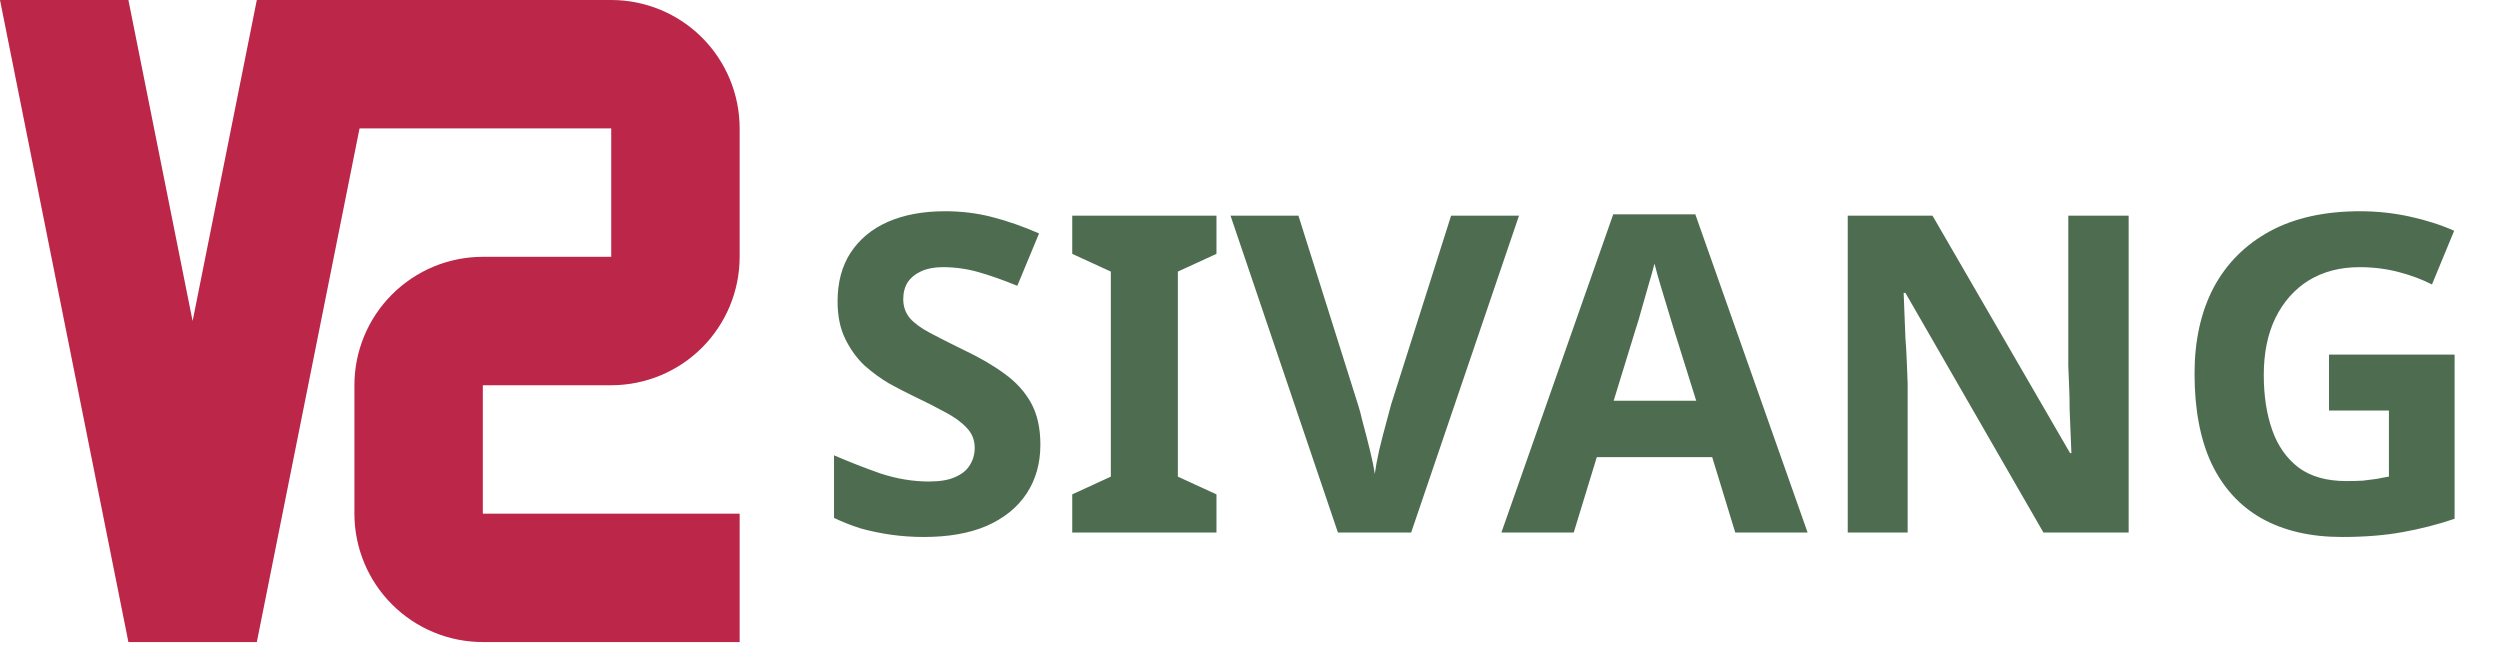
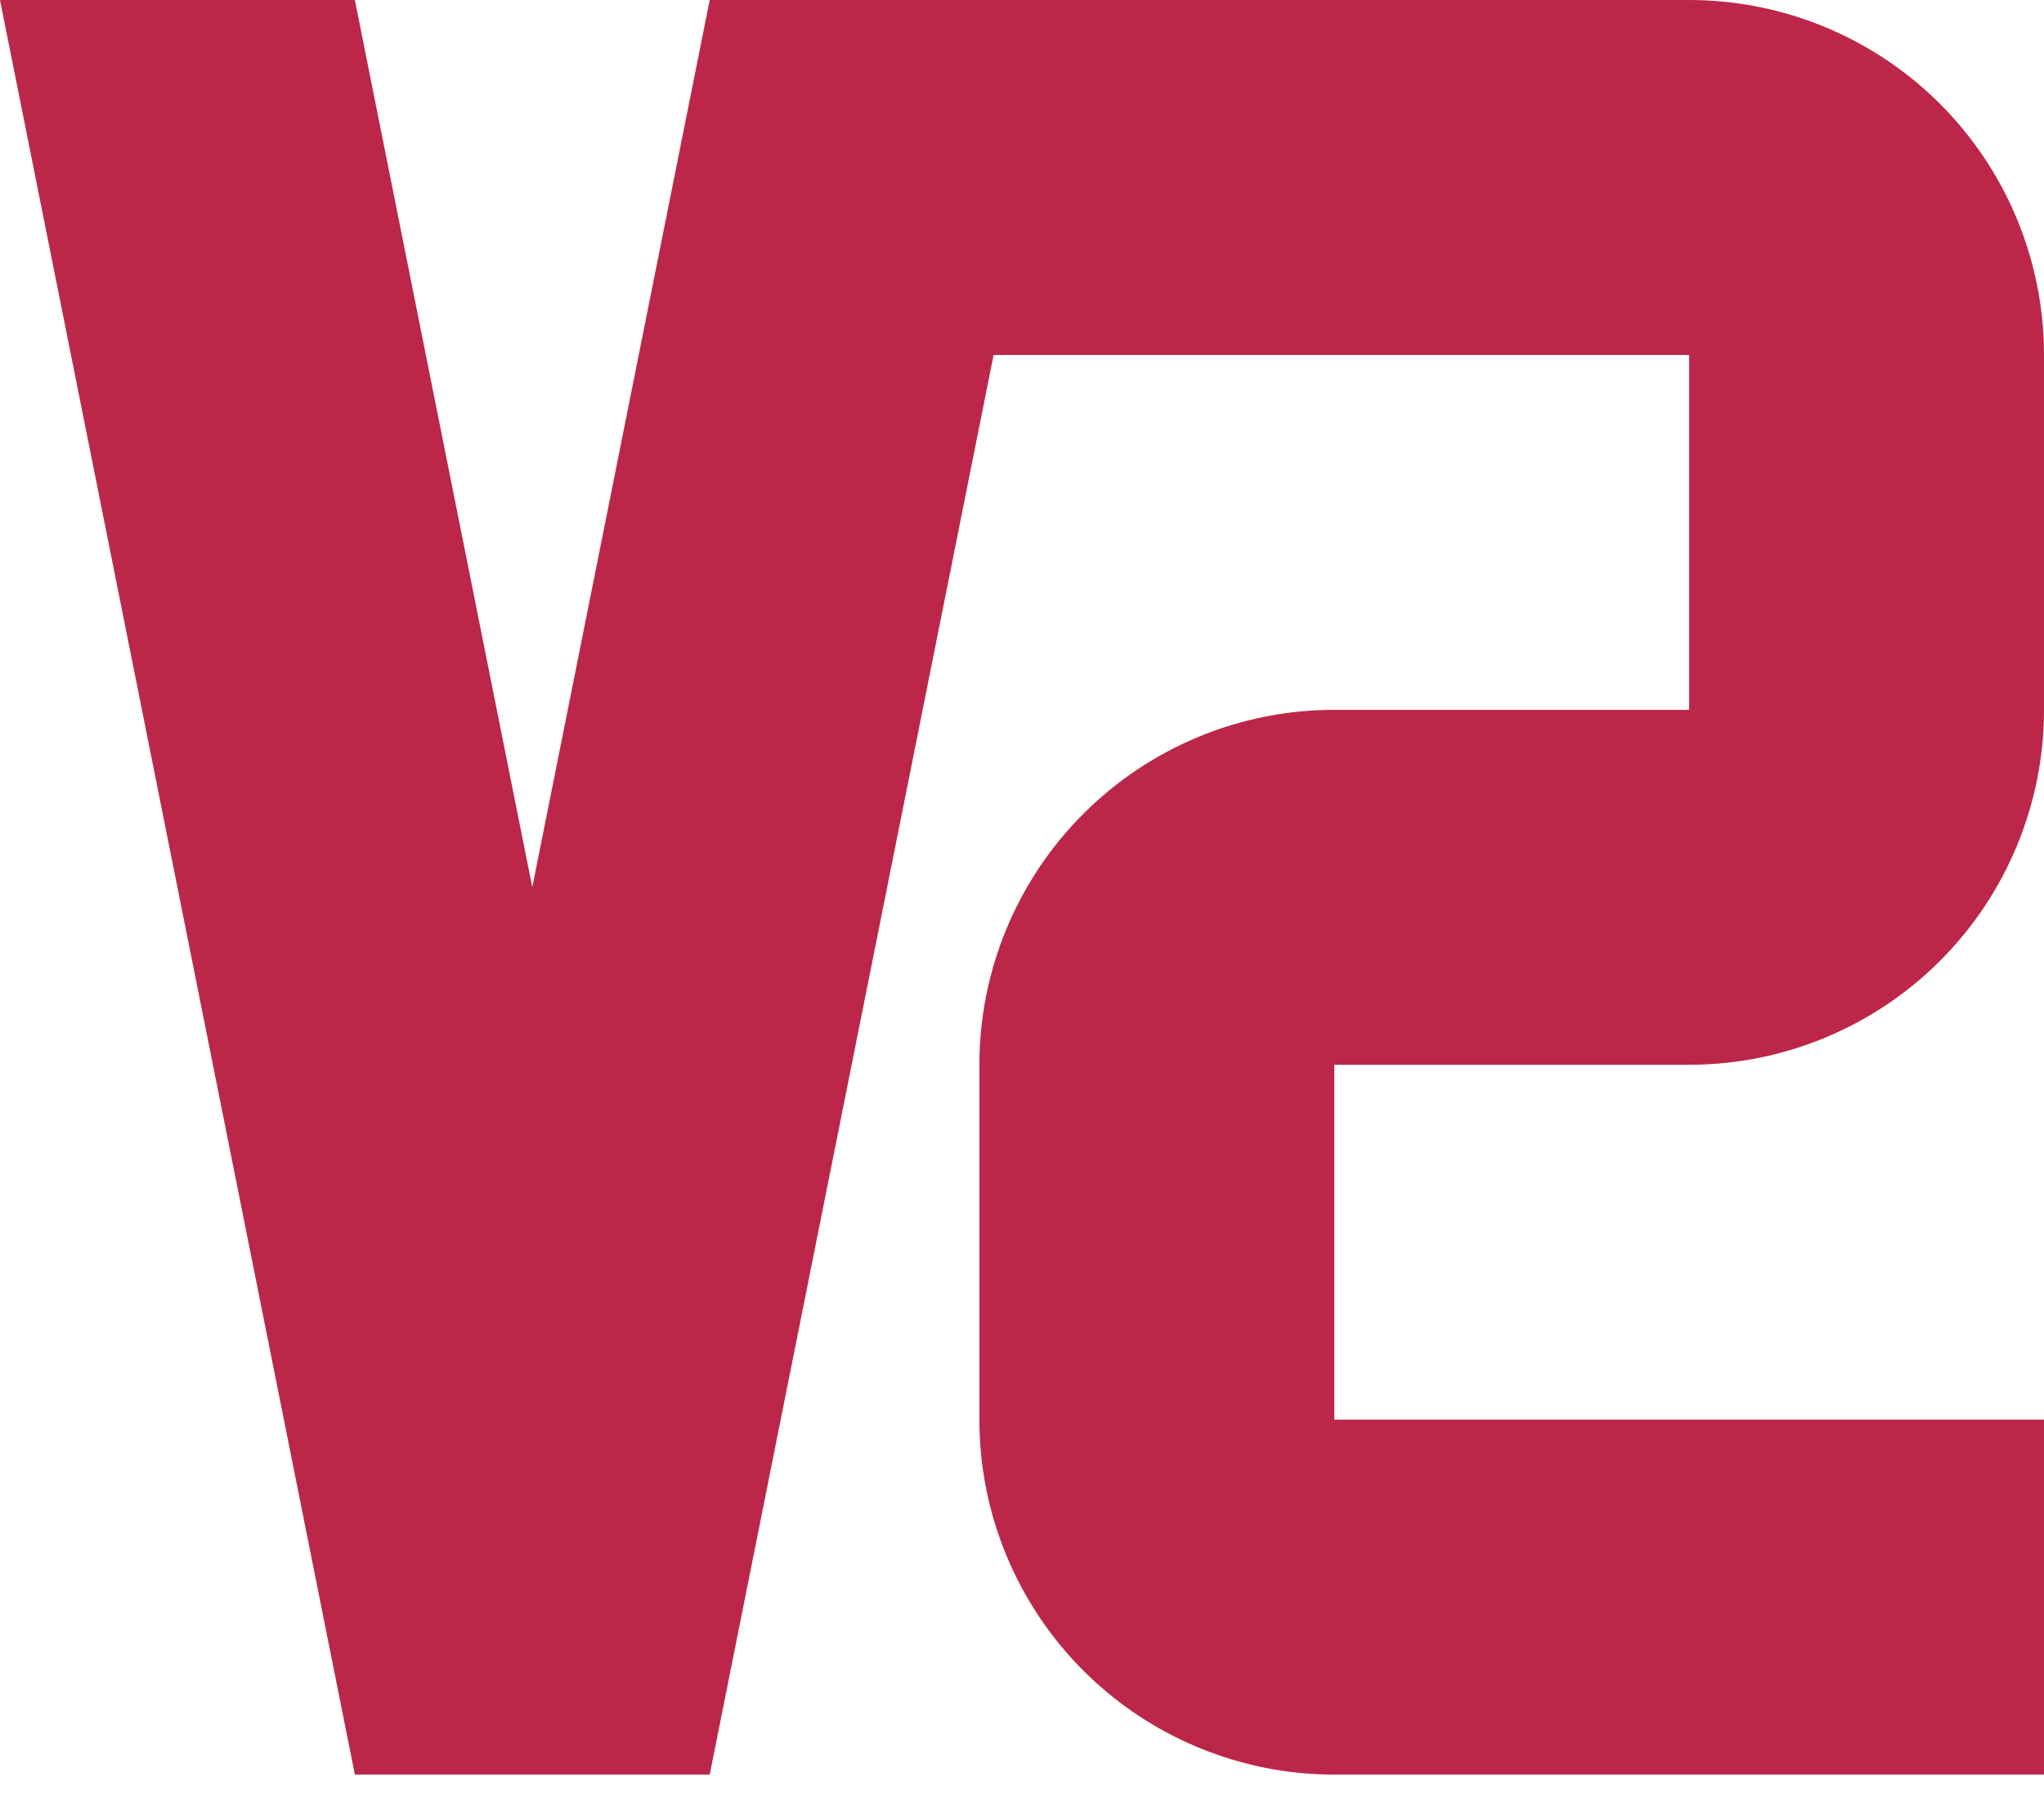
- <svg xmlns="http://www.w3.org/2000/svg" width="169" height="44" viewBox="0 0 169 44" fill="none">
-   <path d="M26.041 0L17.361 43.403H8.68L-0 0H8.68L13.021 21.701L17.361 0H26.041Z" fill="#BB2649" />
+ <svg xmlns="http://www.w3.org/2000/svg" width="50" height="44" viewBox="0 0 50 44" fill="none">
+   <path d="M26.042 0L17.361 43.403H8.681L-4.00543e-05 0H8.681L13.021 21.701L17.361 0H26.042Z" fill="#BB2649" />
  <path d="M41.319 0C43.622 0 45.83 0.915 47.458 2.542C49.085 4.17 50 6.378 50 8.681V17.361C50 19.663 49.085 21.871 47.458 23.499C45.83 25.127 43.622 26.042 41.319 26.042H32.639V34.722H50V43.403H32.639C30.337 43.403 28.129 42.488 26.501 40.86C24.873 39.232 23.958 37.024 23.958 34.722V26.042C23.958 23.739 24.873 21.532 26.501 19.904C28.129 18.276 30.337 17.361 32.639 17.361H41.319V8.681H23.958V0H41.319Z" fill="#BB2649" />
-   <path d="M70.33 30.06C70.33 31.32 70.02 32.42 69.4 33.36C68.78 34.3 67.88 35.03 66.7 35.55C65.54 36.05 64.12 36.3 62.44 36.3C61.7 36.3 60.97 36.25 60.25 36.15C59.55 36.05 58.87 35.91 58.21 35.73C57.57 35.53 56.96 35.29 56.38 35.01V30.78C57.4 31.22 58.45 31.63 59.53 32.01C60.63 32.37 61.72 32.55 62.8 32.55C63.54 32.55 64.13 32.45 64.57 32.25C65.03 32.05 65.36 31.78 65.56 31.44C65.78 31.1 65.89 30.71 65.89 30.27C65.89 29.73 65.7 29.27 65.32 28.89C64.96 28.51 64.47 28.16 63.85 27.84C63.23 27.5 62.52 27.14 61.72 26.76C61.22 26.52 60.68 26.24 60.1 25.92C59.52 25.58 58.96 25.17 58.42 24.69C57.9 24.19 57.47 23.59 57.13 22.89C56.79 22.19 56.62 21.35 56.62 20.37C56.62 19.09 56.91 18 57.49 17.1C58.09 16.18 58.93 15.48 60.01 15C61.11 14.52 62.4 14.28 63.88 14.28C65 14.28 66.06 14.41 67.06 14.67C68.08 14.93 69.14 15.3 70.24 15.78L68.77 19.32C67.79 18.92 66.91 18.61 66.13 18.39C65.35 18.17 64.55 18.06 63.73 18.06C63.17 18.06 62.69 18.15 62.29 18.33C61.89 18.51 61.58 18.76 61.36 19.08C61.16 19.4 61.06 19.78 61.06 20.22C61.06 20.72 61.21 21.15 61.51 21.51C61.81 21.85 62.26 22.18 62.86 22.5C63.46 22.82 64.21 23.2 65.11 23.64C66.21 24.16 67.14 24.7 67.9 25.26C68.68 25.82 69.28 26.48 69.7 27.24C70.12 28 70.33 28.94 70.33 30.06ZM82.233 36H72.483V33.42L75.093 32.22V18.36L72.483 17.16V14.58H82.233V17.16L79.623 18.36V32.22L82.233 33.42V36ZM102.684 14.58L95.394 36H90.444L83.184 14.58H87.774L91.794 27.33C91.874 27.55 91.984 27.96 92.124 28.56C92.284 29.14 92.444 29.76 92.604 30.42C92.764 31.06 92.874 31.6 92.934 32.04C92.994 31.6 93.094 31.06 93.234 30.42C93.394 29.76 93.554 29.14 93.714 28.56C93.874 27.96 93.984 27.55 94.044 27.33L98.094 14.58H102.684ZM117.304 36L115.744 30.9H107.944L106.384 36H101.494L109.054 14.49H114.604L122.194 36H117.304ZM113.104 22.11C113.004 21.77 112.874 21.34 112.714 20.82C112.554 20.3 112.394 19.77 112.234 19.23C112.074 18.69 111.944 18.22 111.844 17.82C111.744 18.22 111.604 18.72 111.424 19.32C111.264 19.9 111.104 20.46 110.944 21C110.804 21.52 110.694 21.89 110.614 22.11L109.084 27.09H114.664L113.104 22.11ZM143.897 36H138.137L128.807 19.8H128.687C128.707 20.3 128.727 20.81 128.747 21.33C128.767 21.83 128.787 22.34 128.807 22.86C128.847 23.36 128.877 23.87 128.897 24.39C128.917 24.89 128.937 25.4 128.957 25.92V36H124.907V14.58H130.637L139.937 30.63H140.027C140.007 30.13 139.987 29.64 139.967 29.16C139.947 28.66 139.927 28.17 139.907 27.69C139.907 27.19 139.897 26.7 139.877 26.22C139.857 25.72 139.837 25.22 139.817 24.72V14.58H143.897V36ZM157.441 23.97H165.931V35.07C164.811 35.45 163.641 35.75 162.421 35.97C161.221 36.19 159.851 36.3 158.311 36.3C156.191 36.3 154.381 35.88 152.881 35.04C151.401 34.2 150.271 32.96 149.491 31.32C148.731 29.68 148.351 27.66 148.351 25.26C148.351 23.02 148.781 21.08 149.641 19.44C150.521 17.8 151.791 16.53 153.451 15.63C155.111 14.73 157.141 14.28 159.541 14.28C160.681 14.28 161.801 14.4 162.901 14.64C164.001 14.88 165.001 15.2 165.901 15.6L164.401 19.23C163.741 18.89 162.991 18.61 162.151 18.39C161.311 18.17 160.431 18.06 159.511 18.06C158.191 18.06 157.041 18.36 156.061 18.96C155.101 19.56 154.351 20.41 153.811 21.51C153.291 22.59 153.031 23.87 153.031 25.35C153.031 26.75 153.221 27.99 153.601 29.07C153.981 30.15 154.581 31 155.401 31.62C156.221 32.22 157.291 32.52 158.611 32.52C159.051 32.52 159.431 32.51 159.751 32.49C160.091 32.45 160.401 32.41 160.681 32.37C160.961 32.31 161.231 32.26 161.491 32.22V27.75H157.441V23.97Z" fill="#4E6C50" />
</svg>
